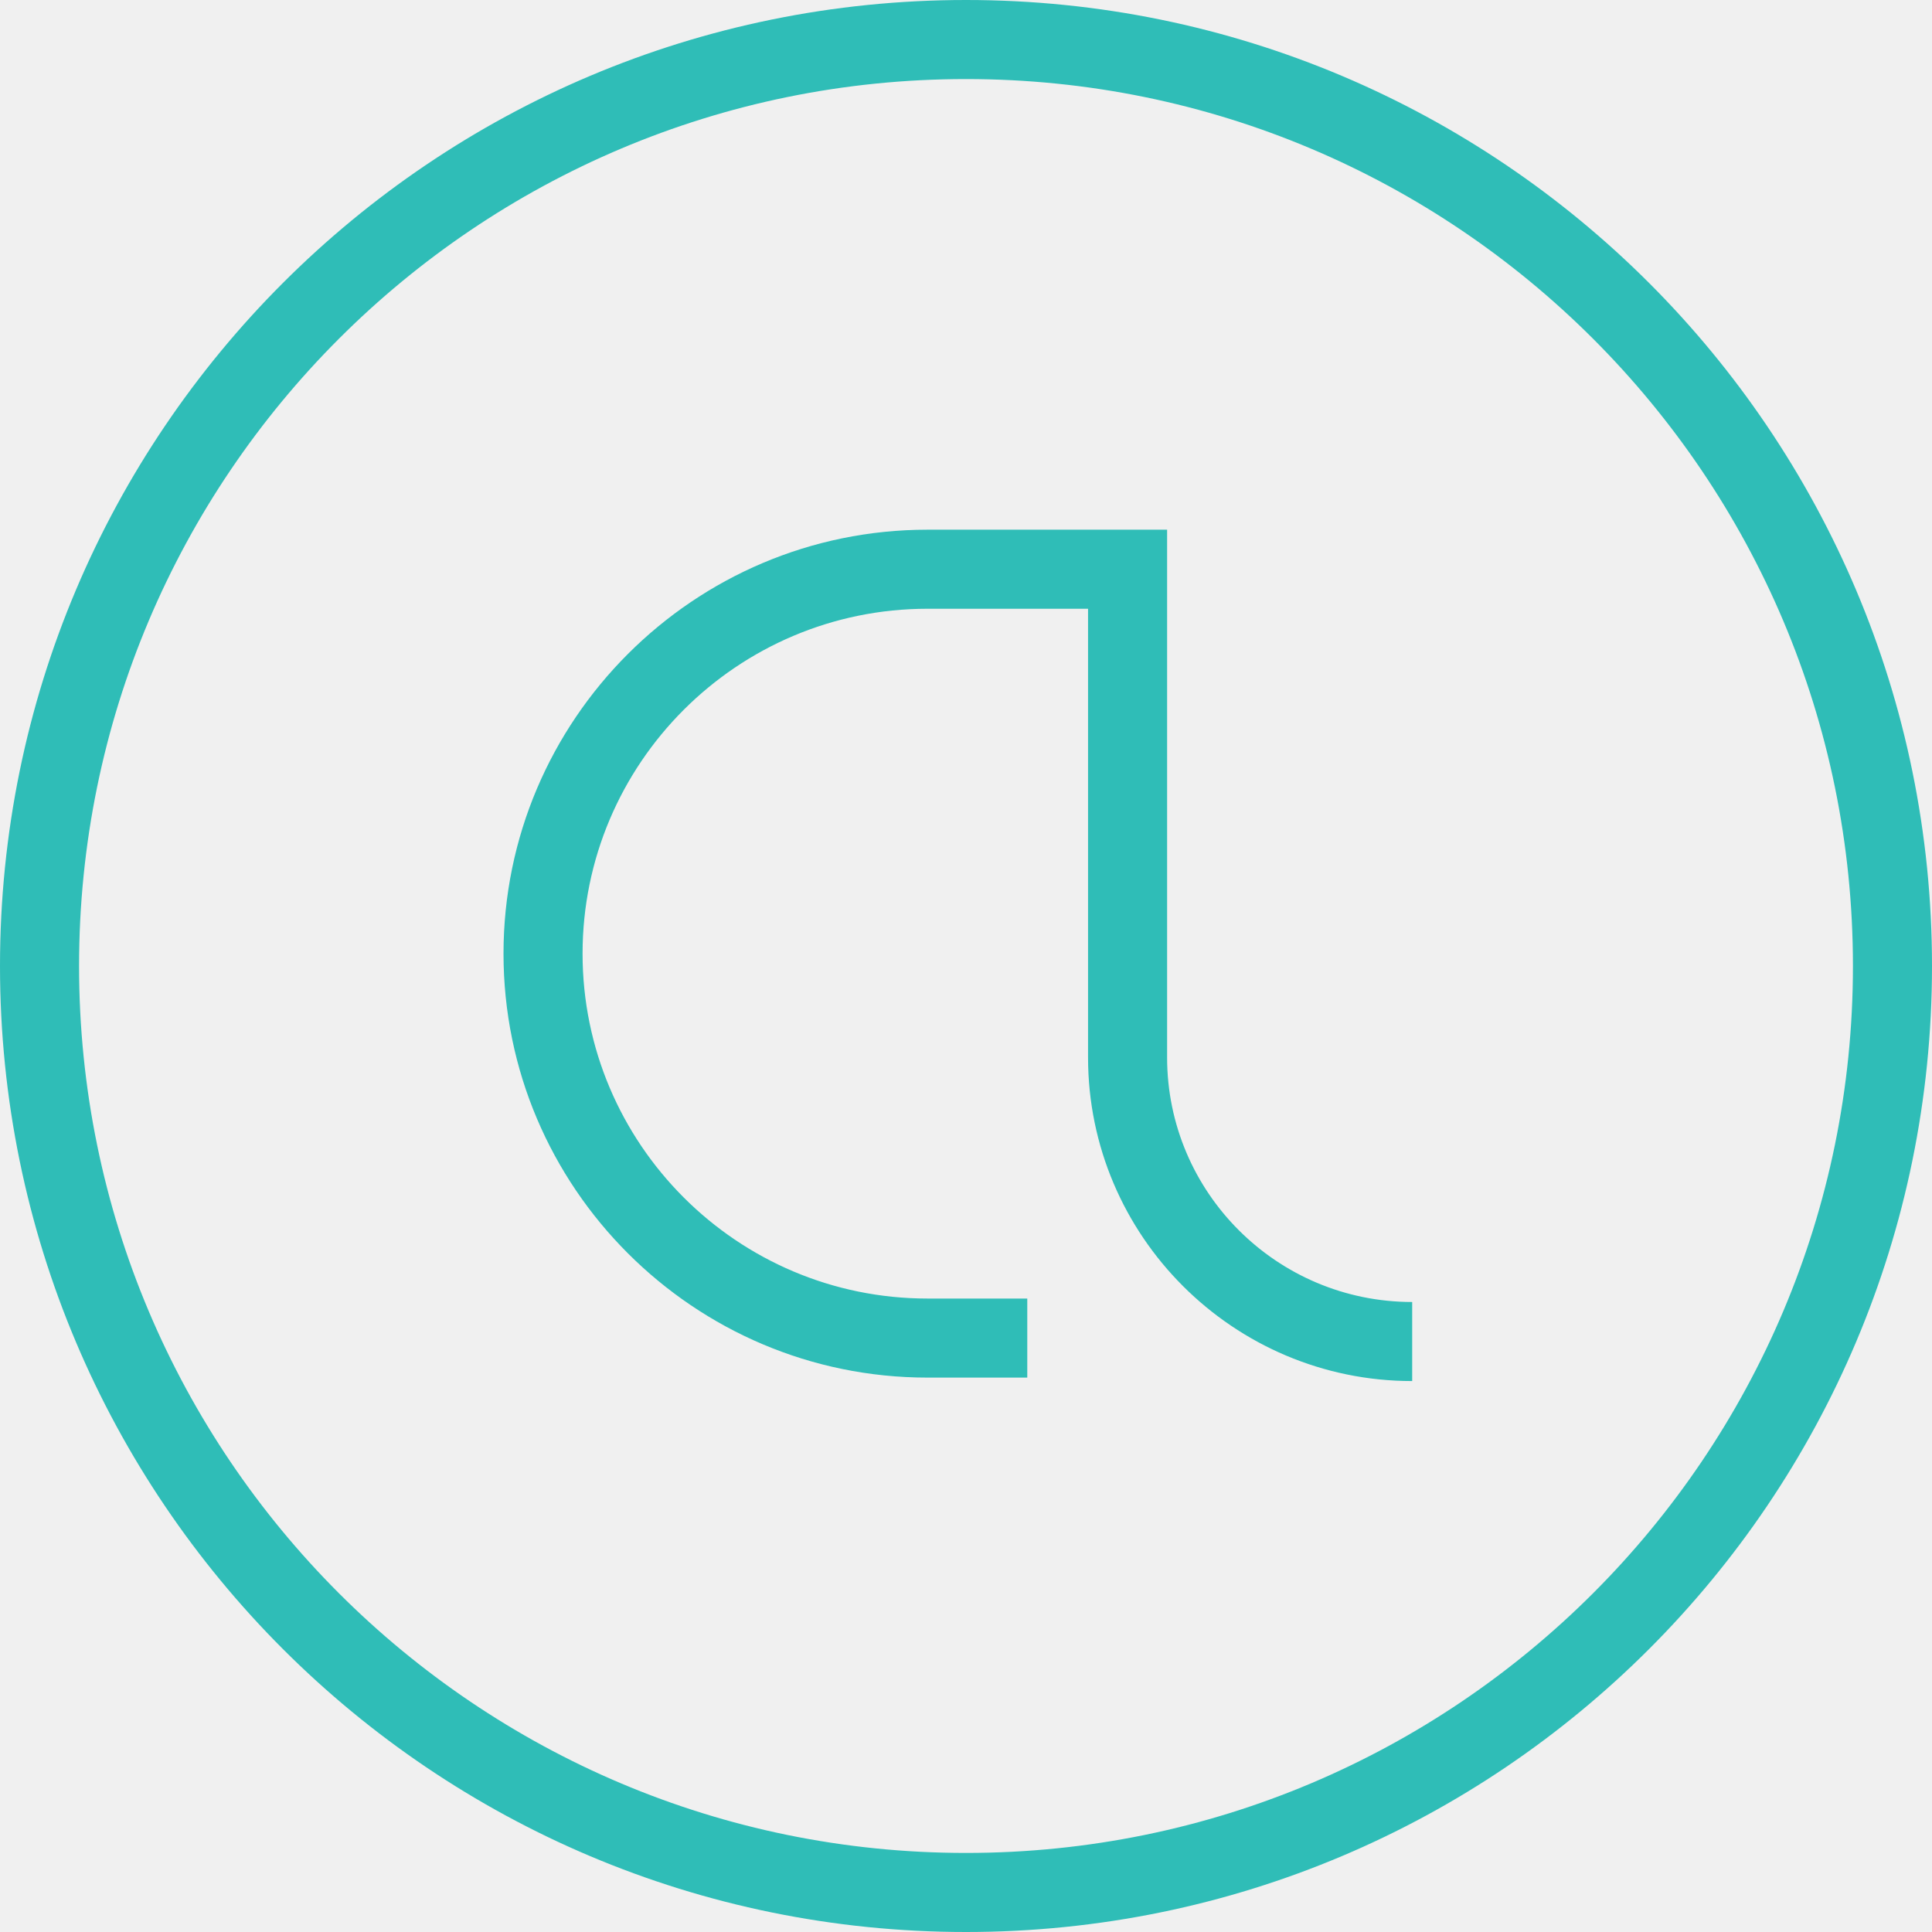
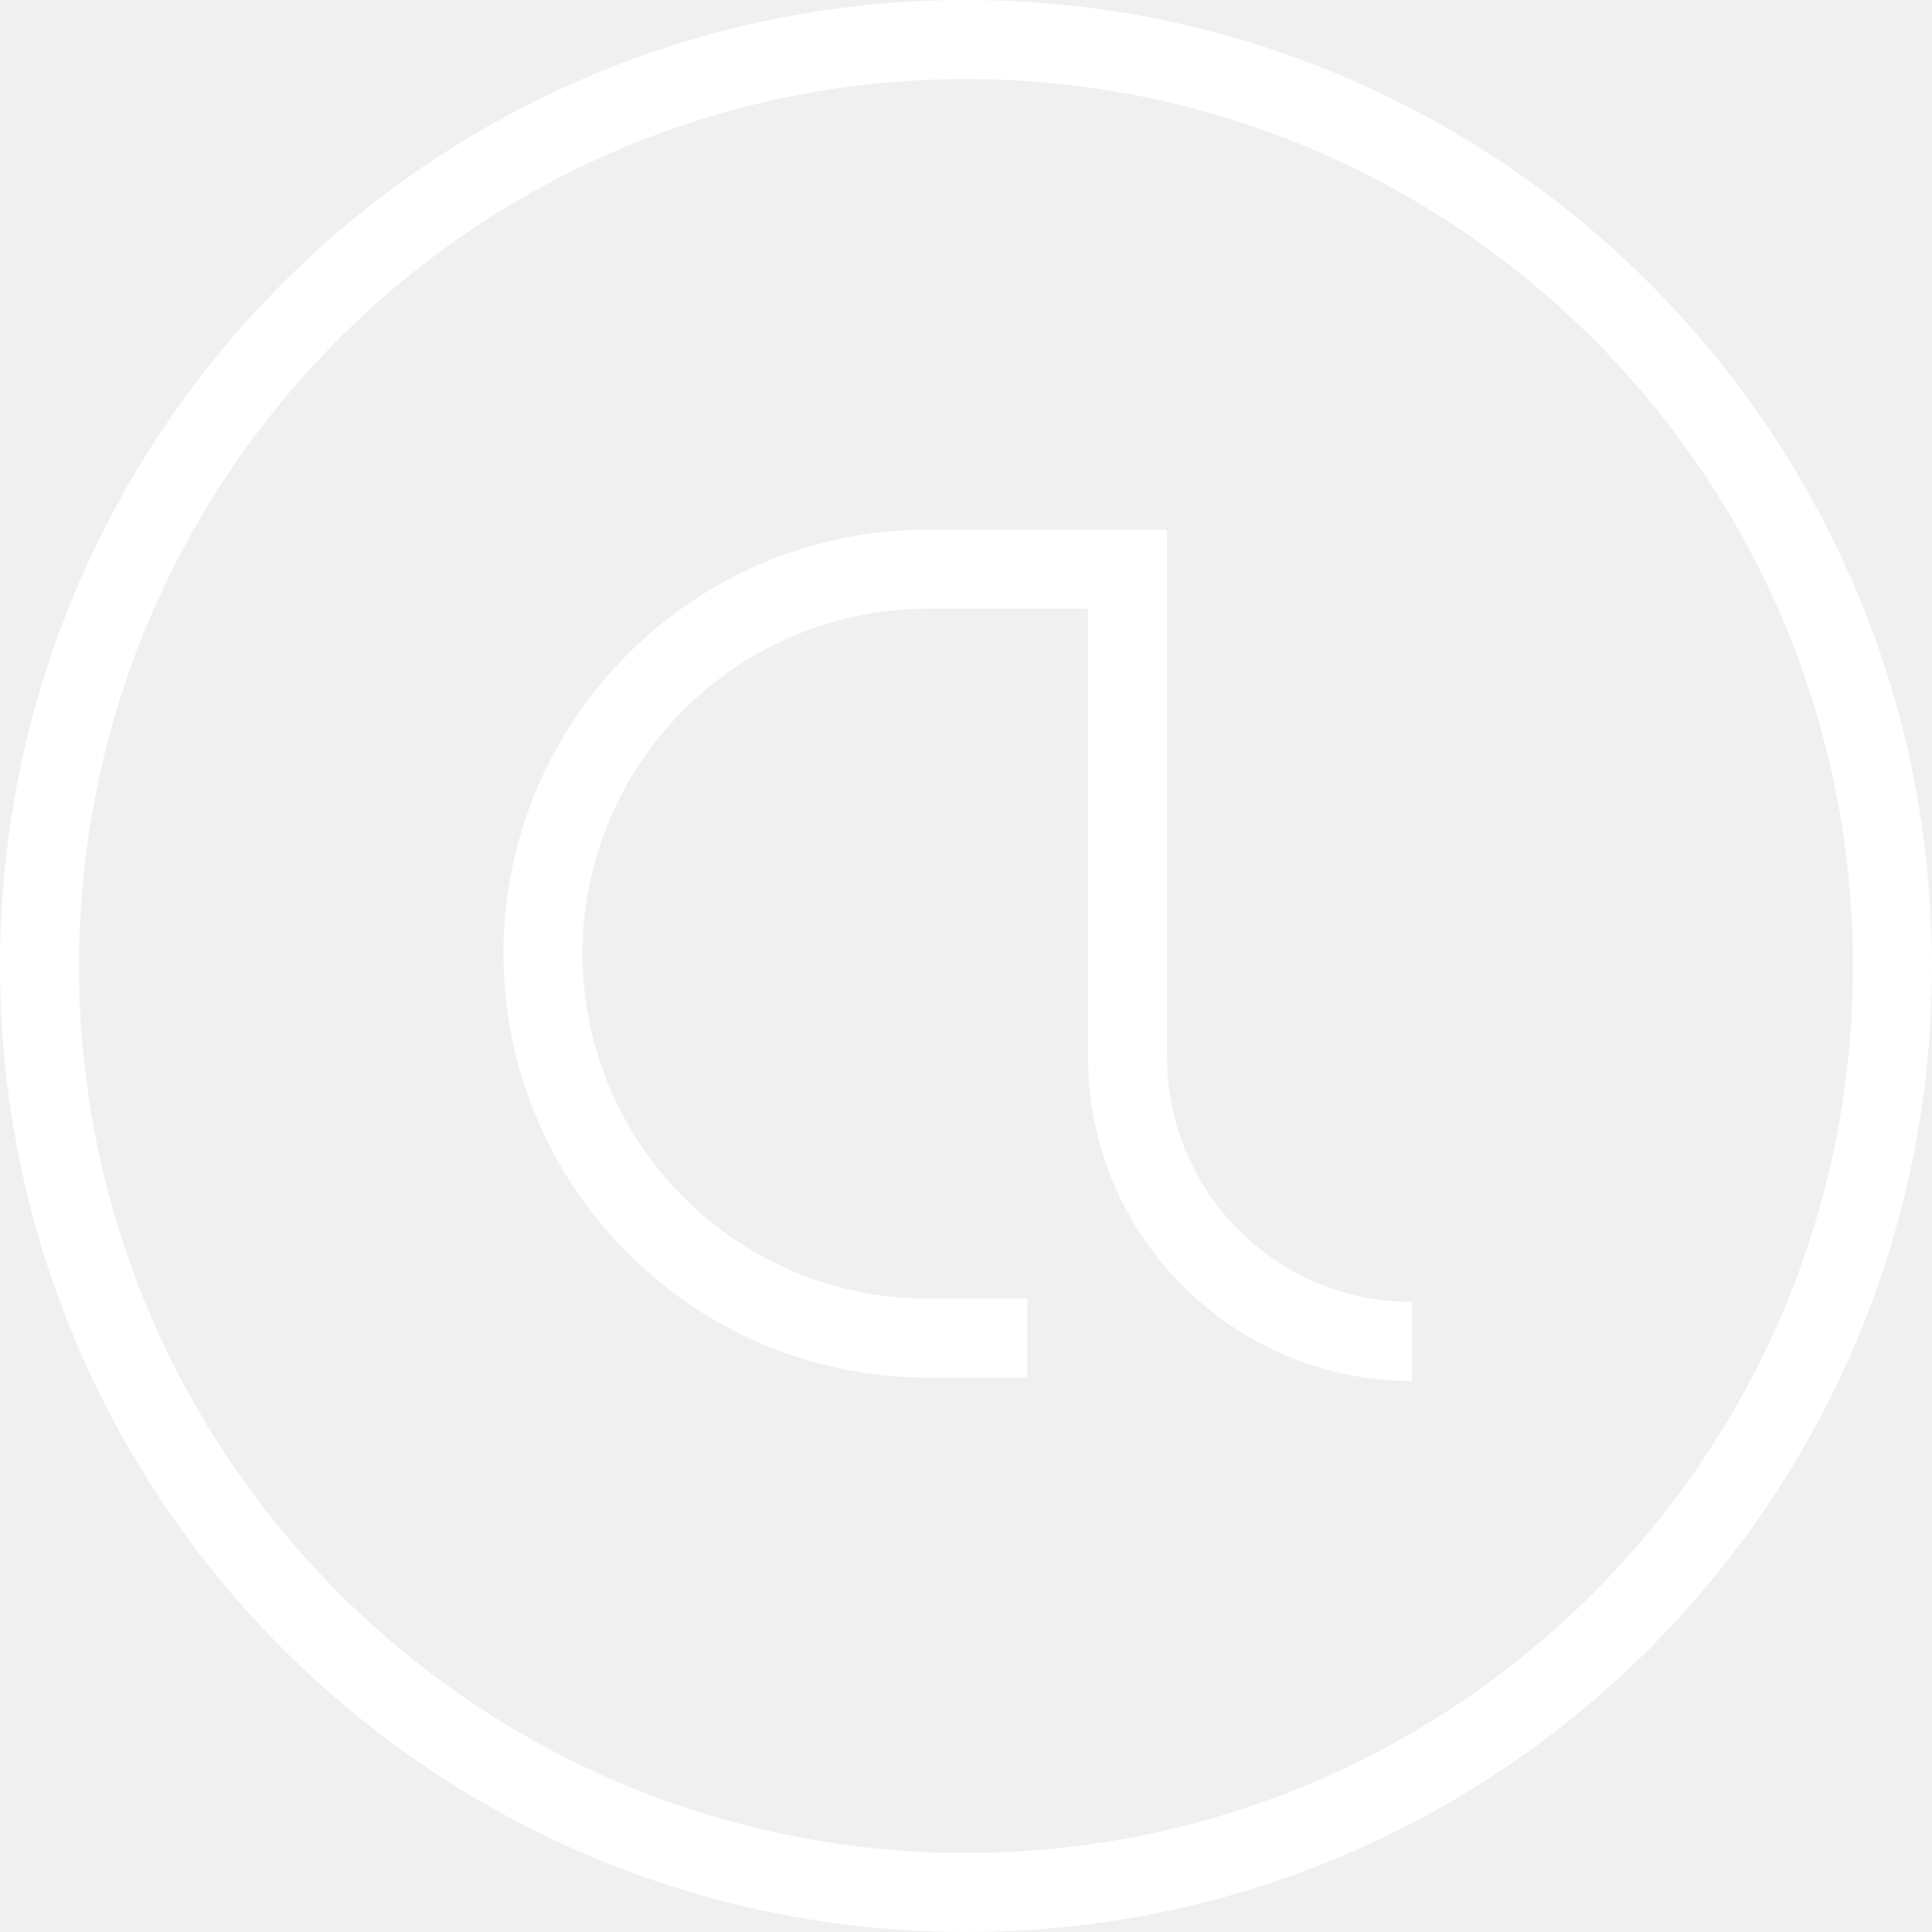
<svg xmlns="http://www.w3.org/2000/svg" width="391px" height="391px" viewBox="0 0 391 391" version="1.1">
  <defs />
  <g id="Page-1" stroke="none" stroke-width="1" fill="none" fill-rule="evenodd">
    <g id="TAW_Logo" transform="translate(8, 8)">
      <g id="Group">
-         <path d="M212.2,206 L212.2,115.2 L179.7,115.2 C141.2,115.2 109.9,146.5 109.9,185 C109.9,223.5 141.2,254.8 179.7,254.8 L199.9,254.8 L199.9,270.8 L179.7,270.8 C132.4,270.8 93.9,232.3 93.9,185 C93.9,137.7 132.4,99.2 179.7,99.2 L228.2,99.2 L228.2,206 C228.2,233.3 250.4,255.5 277.8,255.5 L277.8,271.5 C241.6,271.5 212.2,242.1 212.2,206 Z" id="XMLID_11_" fill="#2FBDB7" />
-         <path d="M187.5,375 C291.053,375 375,291.053 375,187.5 C375,83.947 291.053,0 187.5,0 C83.947,0 0,83.947 0,187.5 C0,291.053 83.947,375 187.5,375 Z" id="Oval-1" stroke="#2FBDB7" stroke-width="16" />
+         <path d="M212.2,206 L212.2,115.2 L179.7,115.2 C141.2,115.2 109.9,146.5 109.9,185 C109.9,223.5 141.2,254.8 179.7,254.8 L199.9,254.8 L199.9,270.8 L179.7,270.8 C132.4,270.8 93.9,232.3 93.9,185 C93.9,137.7 132.4,99.2 179.7,99.2 L228.2,99.2 L228.2,206 C228.2,233.3 250.4,255.5 277.8,255.5 L277.8,271.5 C241.6,271.5 212.2,242.1 212.2,206 Z" id="XMLID_11_" fill="#ffffff" />
+         <path d="M187.5,375 C291.053,375 375,291.053 375,187.5 C375,83.947 291.053,0 187.5,0 C83.947,0 0,83.947 0,187.5 C0,291.053 83.947,375 187.5,375 Z" id="Oval-1" stroke="#ffffff" stroke-width="16" />
      </g>
    </g>
  </g>
</svg>
